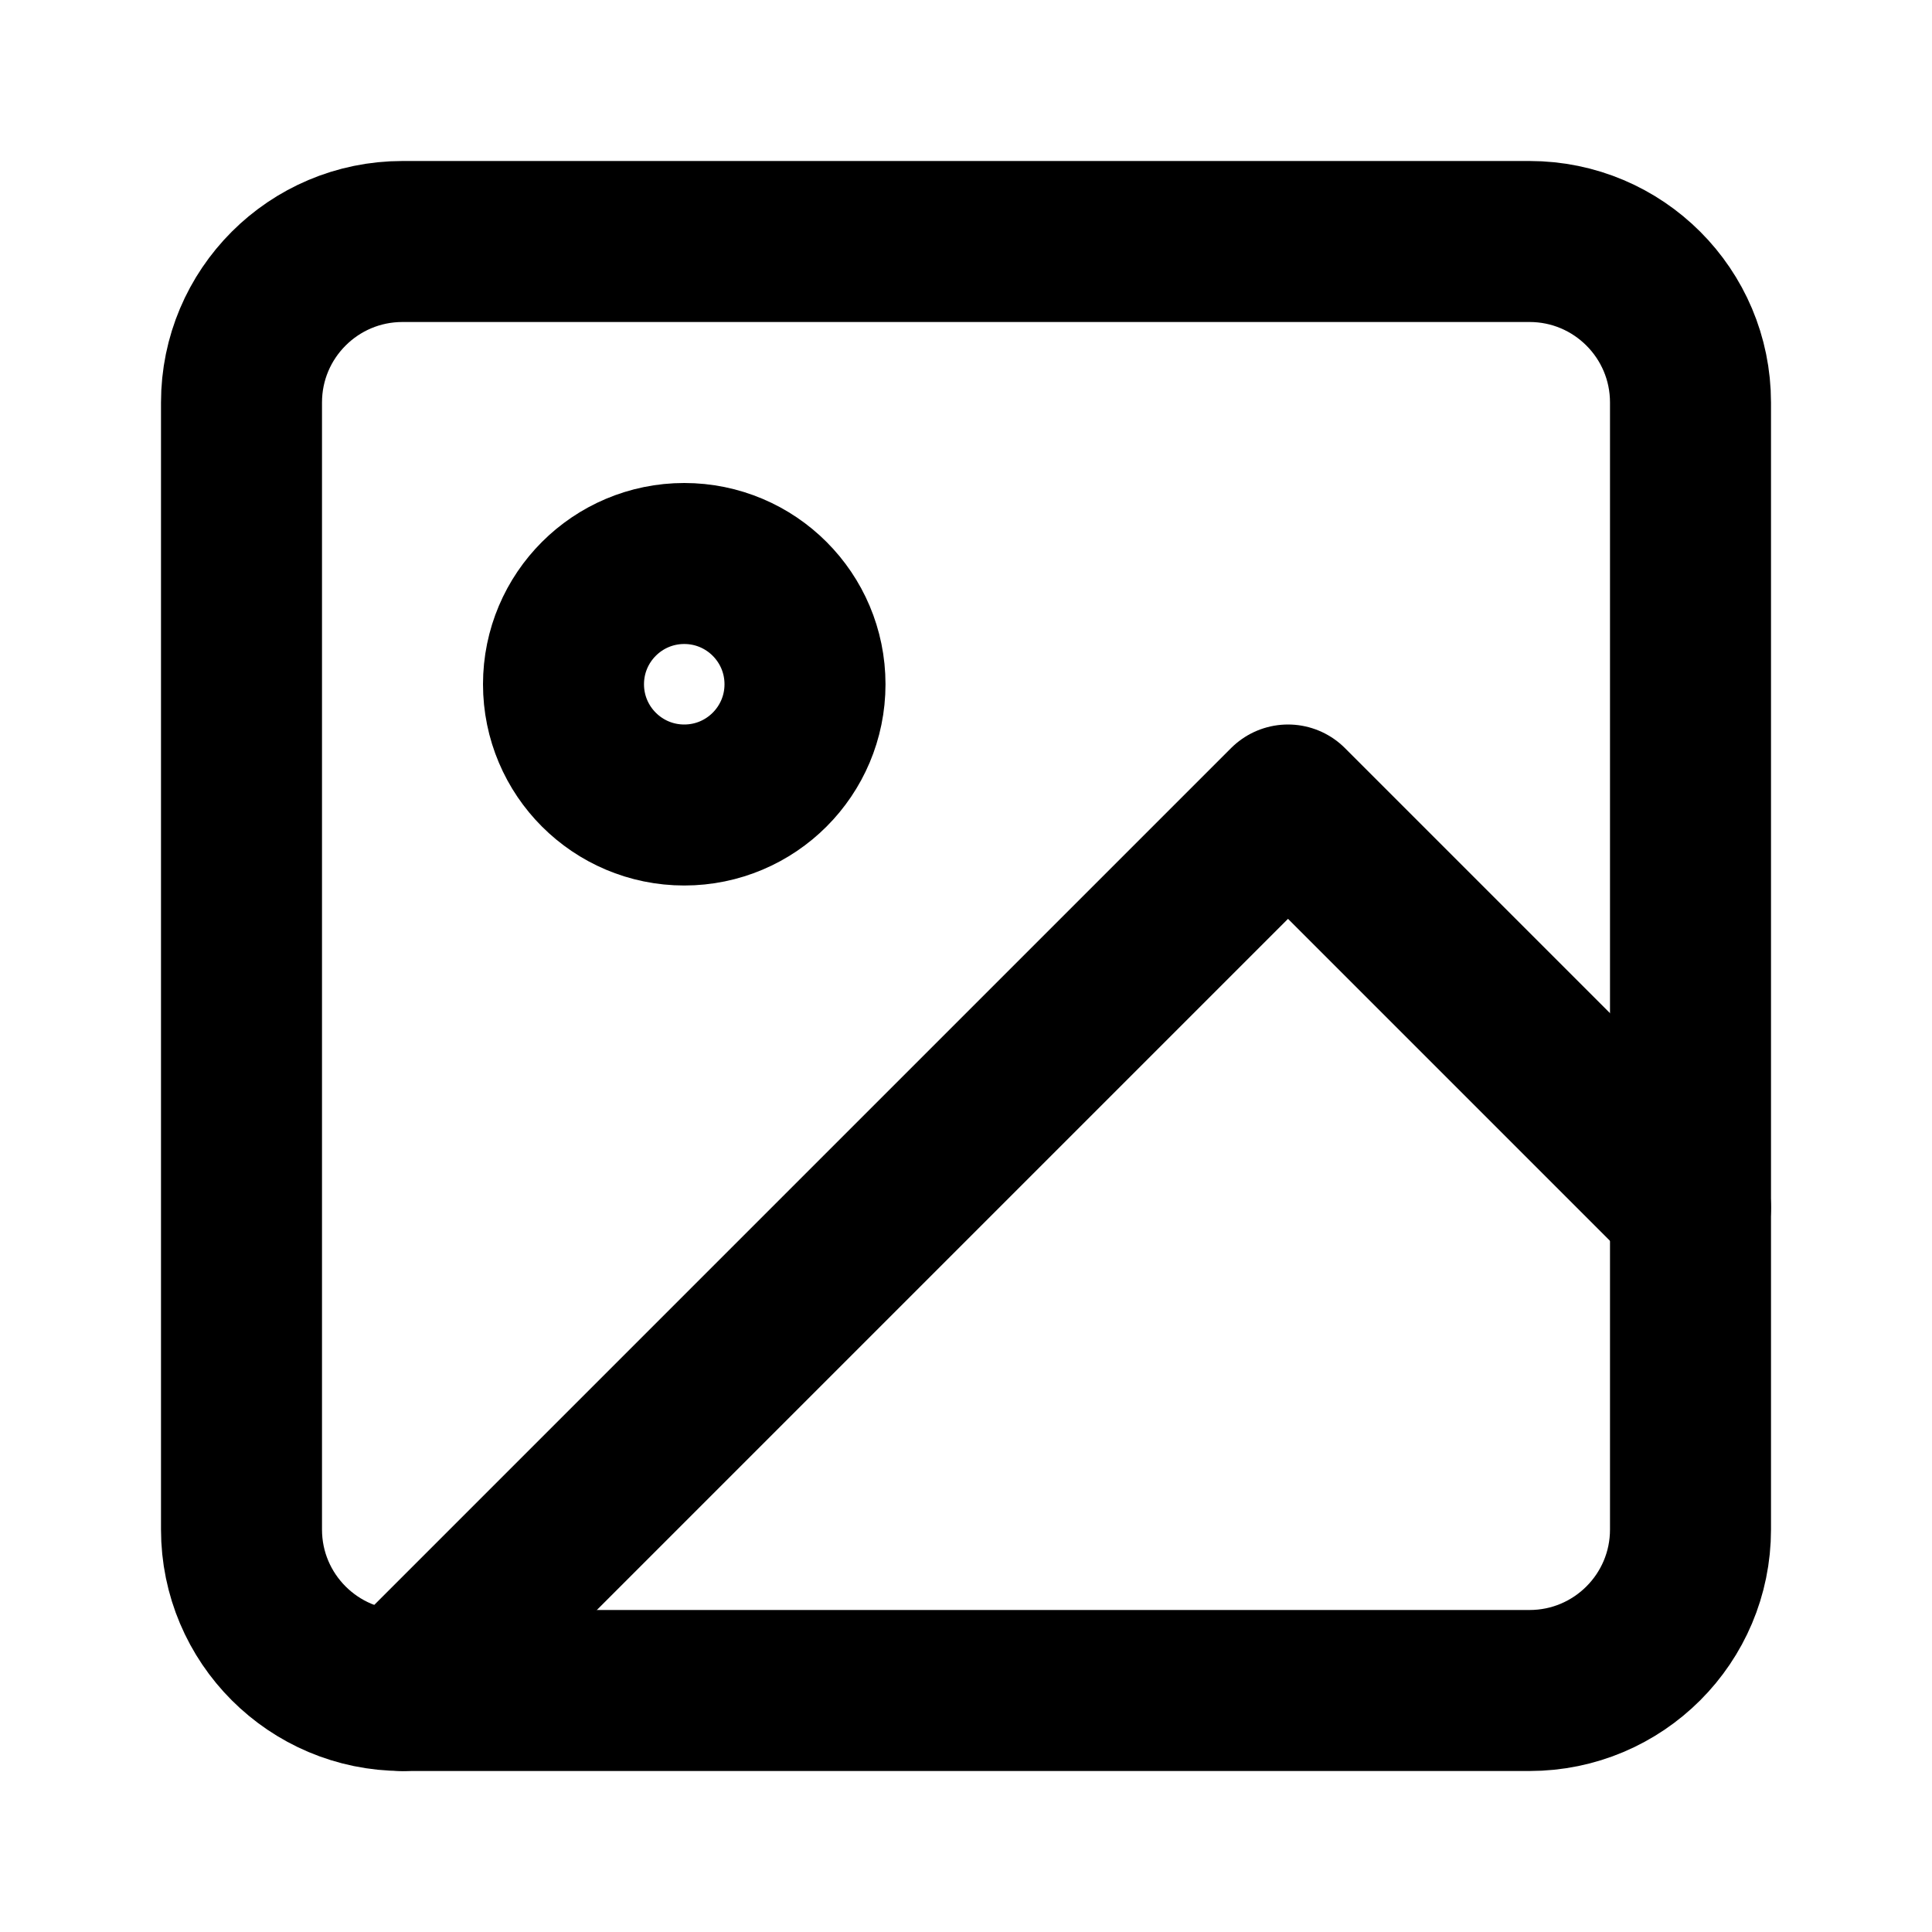
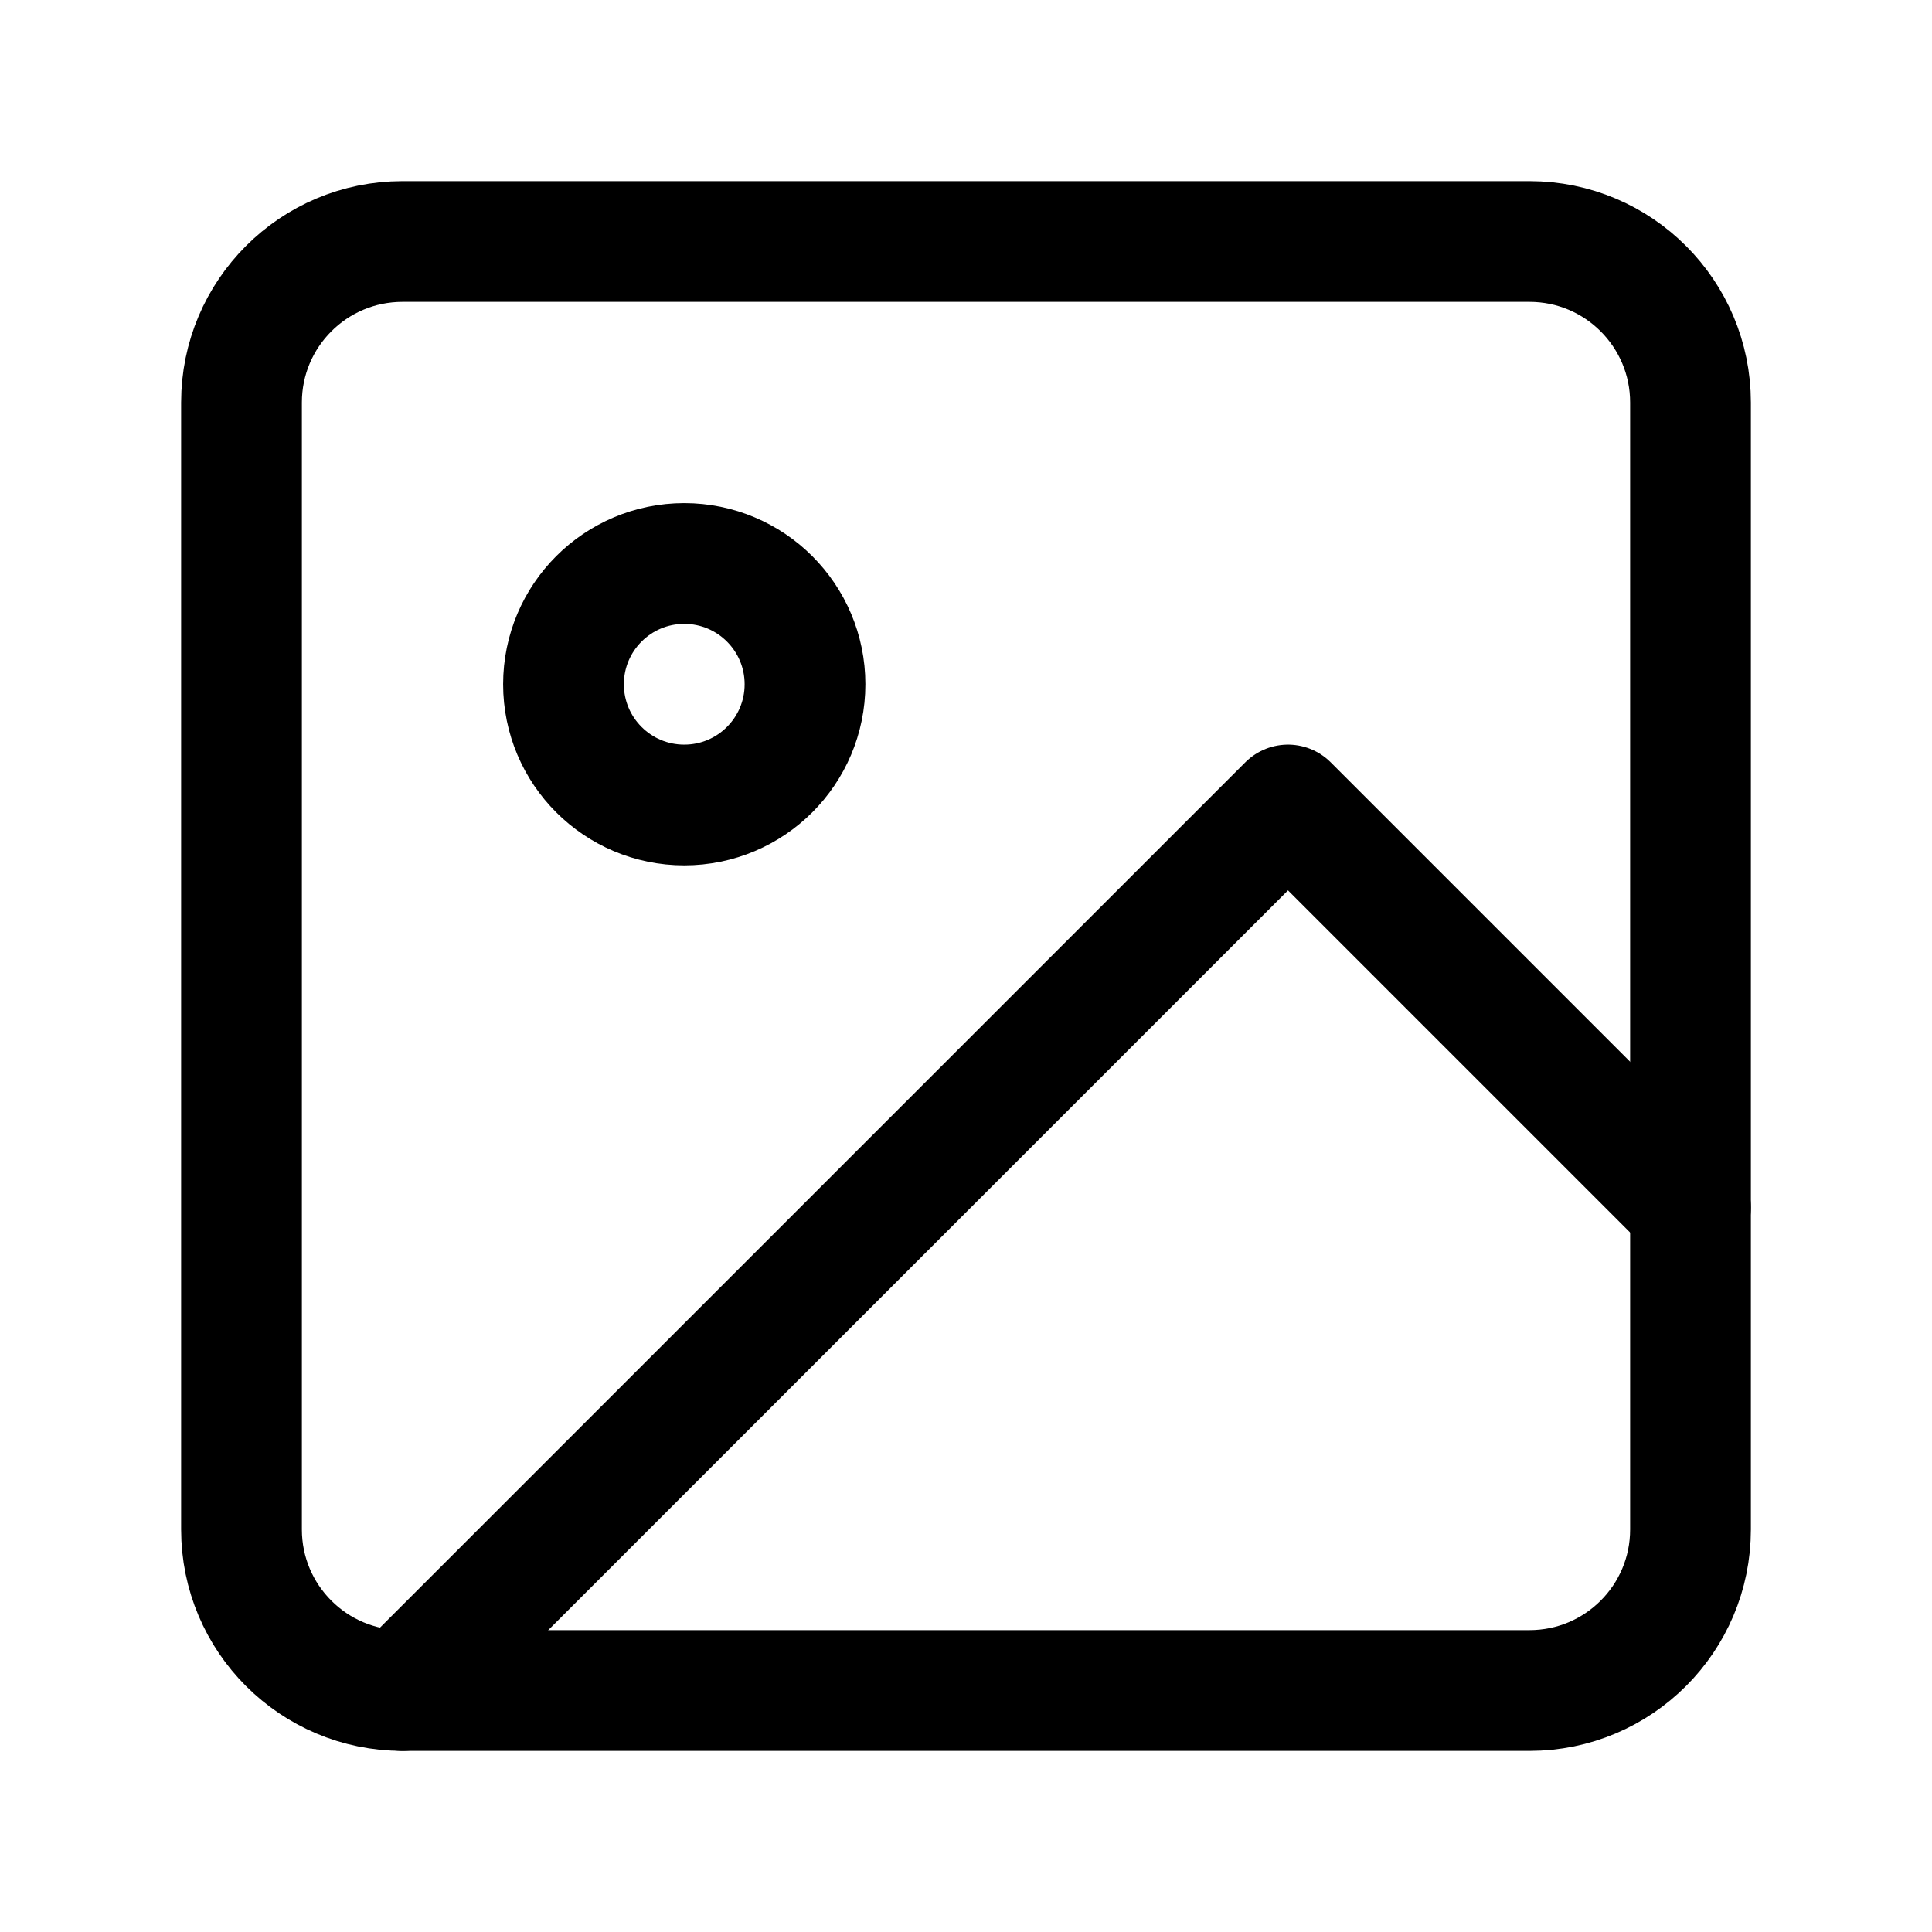
- <svg xmlns="http://www.w3.org/2000/svg" width="24" height="24" viewBox="0 0 24 24" fill="none" stroke="currentColor" stroke-width="2" stroke-linecap="round" stroke-linejoin="round" class="feather feather-image">
+ <svg xmlns="http://www.w3.org/2000/svg" width="24" height="24" viewBox="0 0 24 24" fill="none" stroke="currentColor" stroke-width="1.5" stroke-linecap="round" stroke-linejoin="round" class="feather feather-image">
  <rect x="3" y="3" width="18" height="18" rx="2" ry="2" />
  <circle cx="8.5" cy="8.5" r="1.5" />
  <polyline points="21 15 16 10 5 21" />
</svg>
